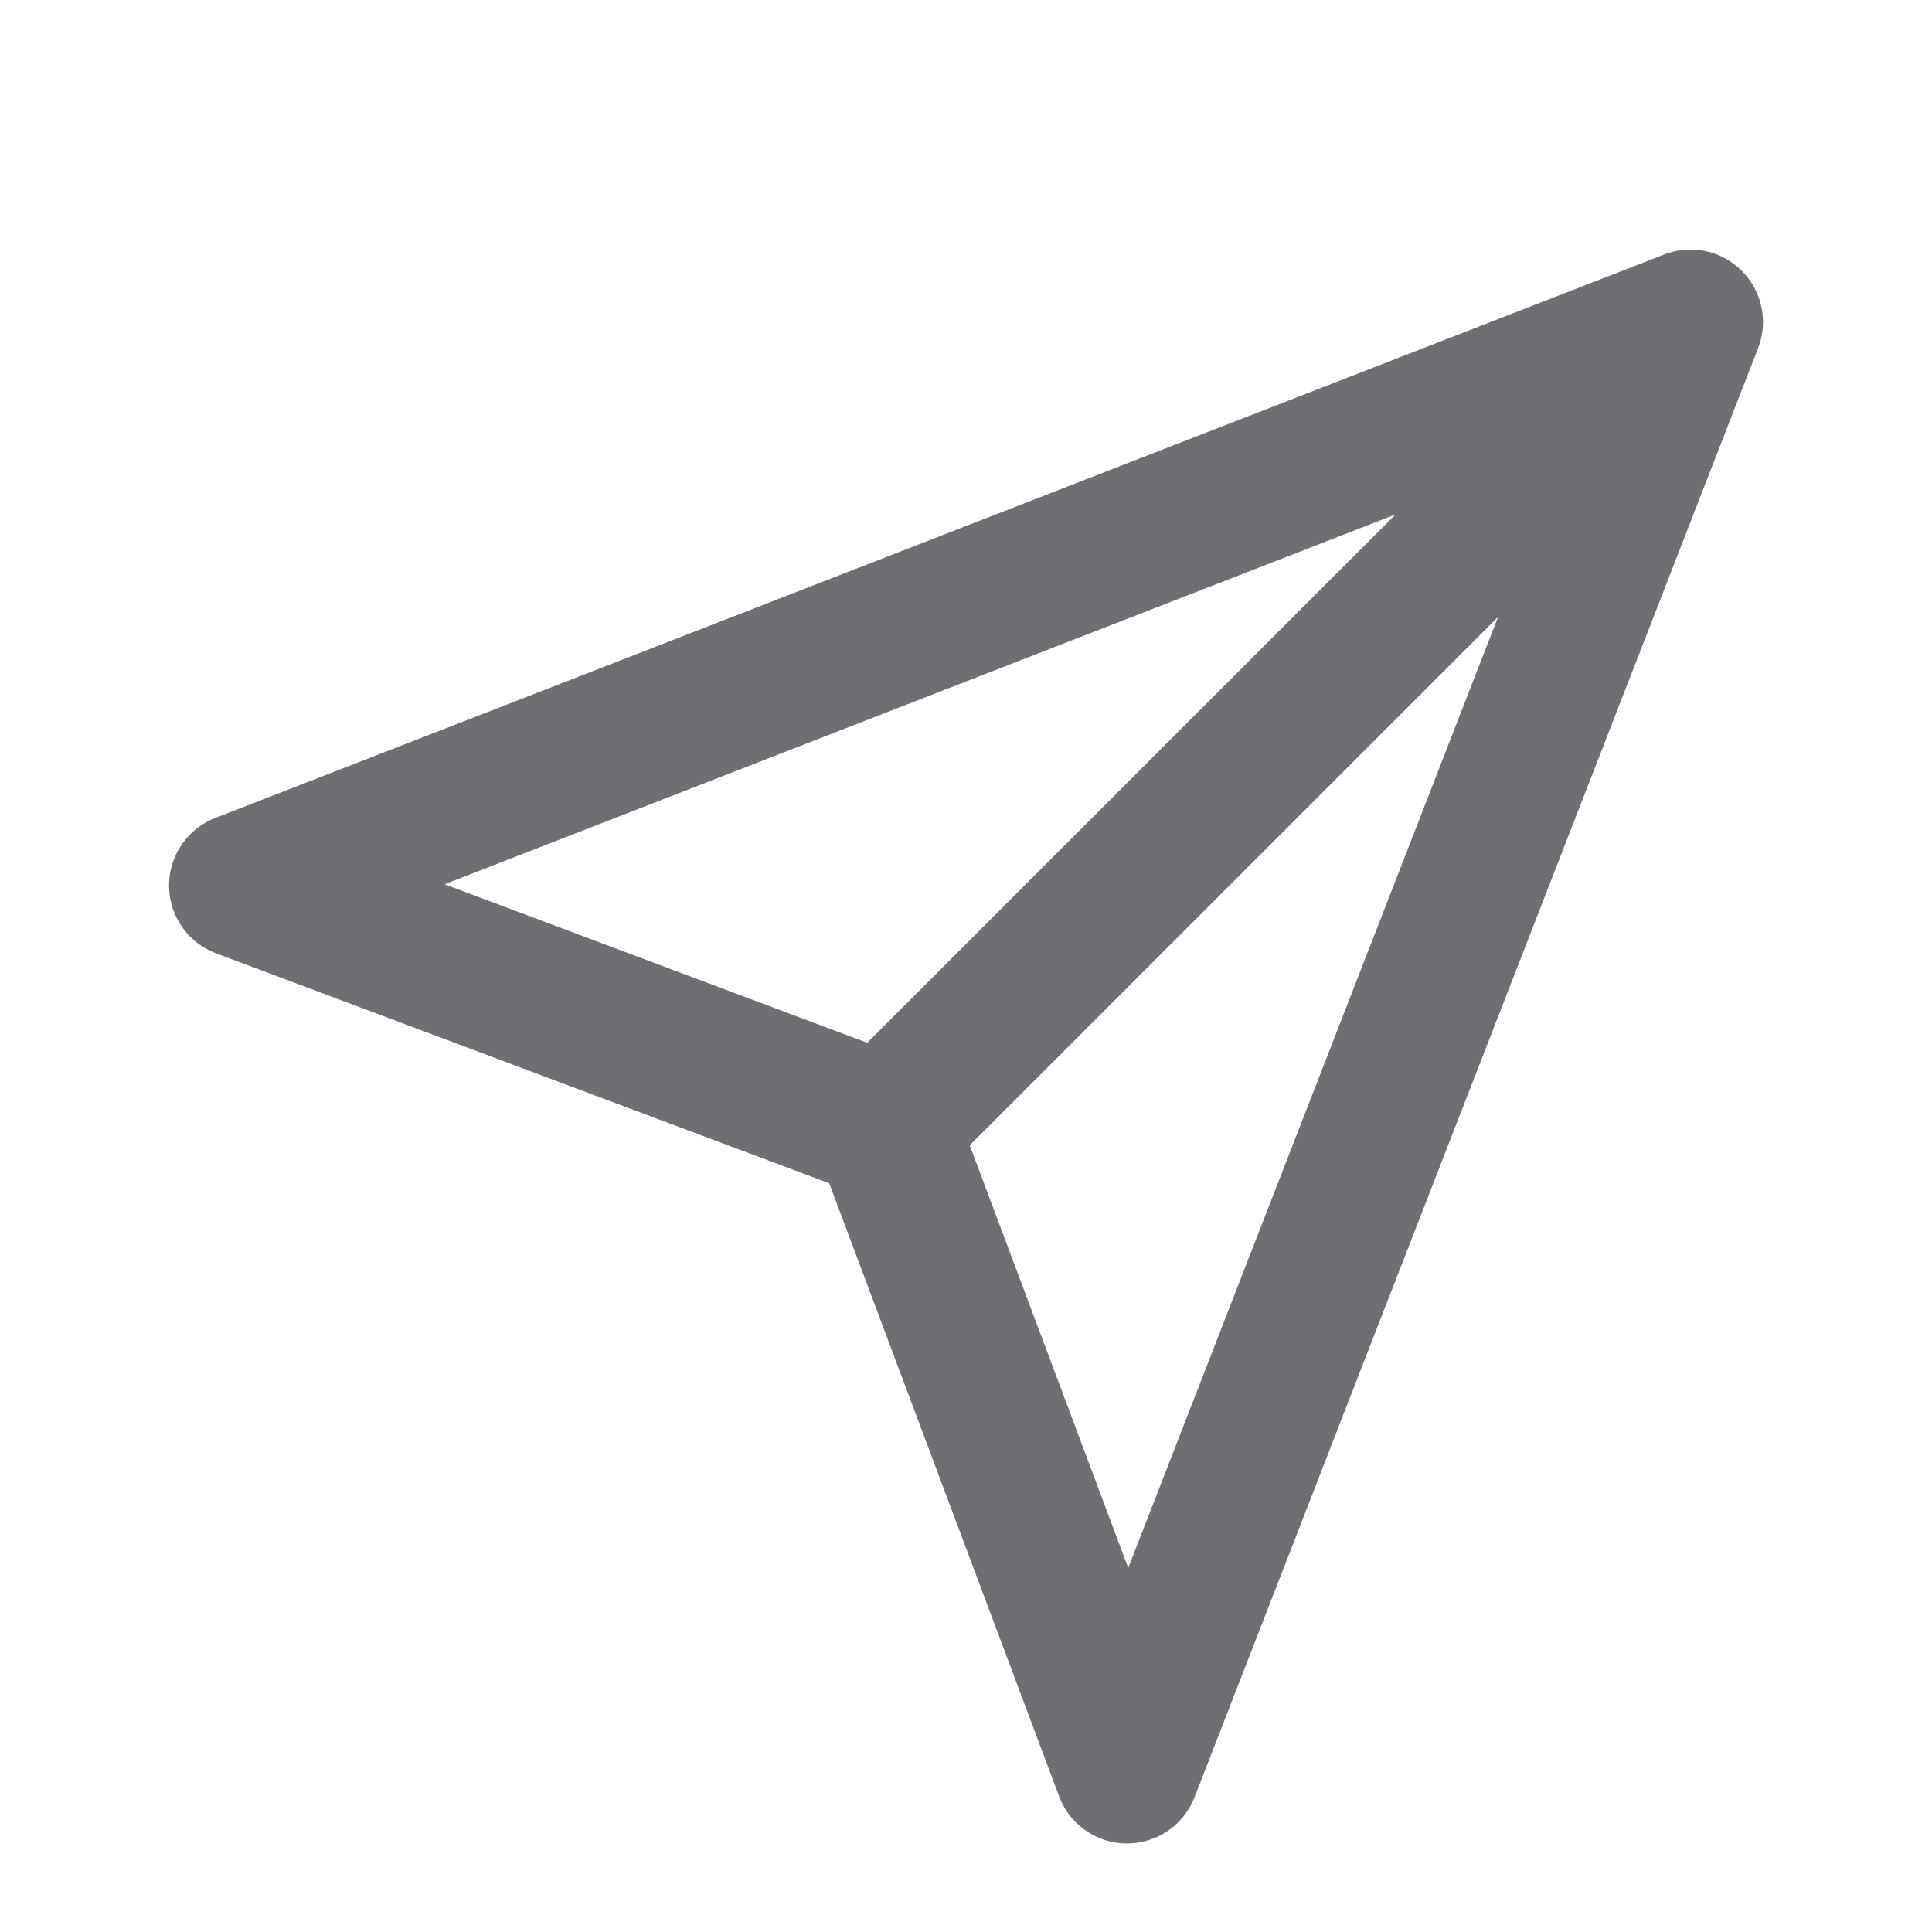
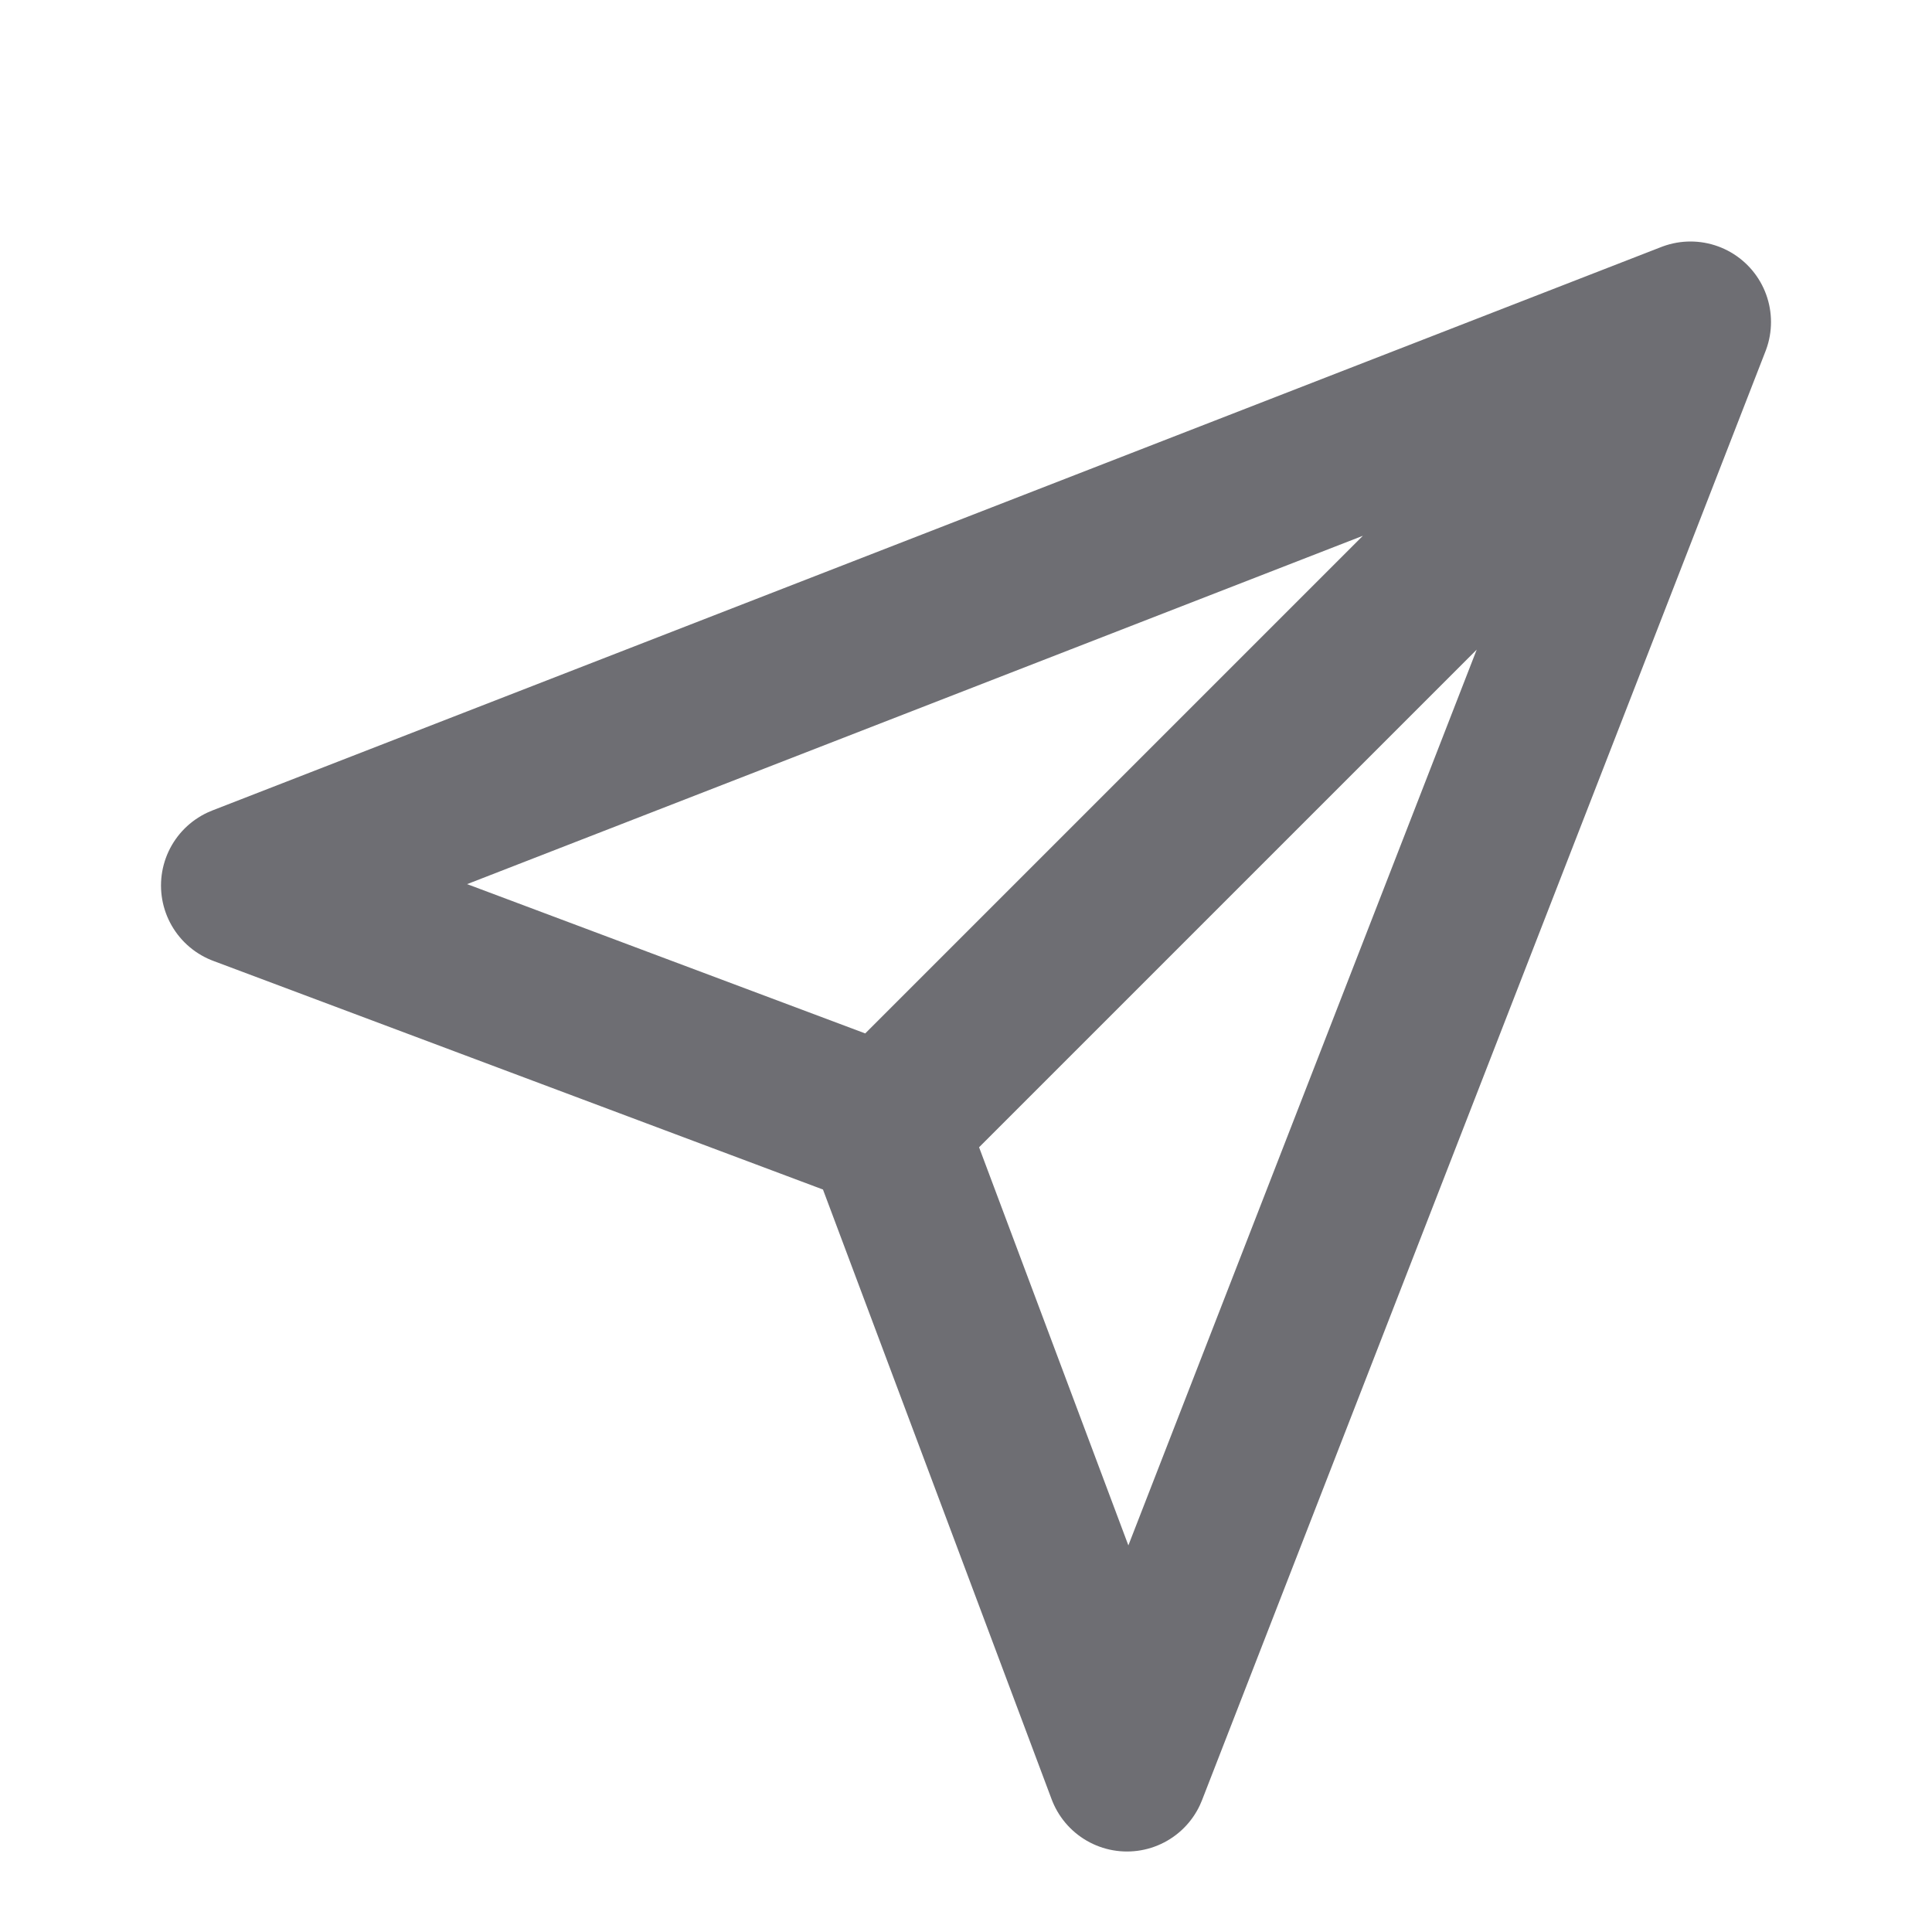
- <svg xmlns="http://www.w3.org/2000/svg" viewBox="0 0 24 24" fill="none" stroke="#6E6E73" stroke-width="1.8" stroke-linecap="round" stroke-linejoin="round">
+ <svg xmlns="http://www.w3.org/2000/svg" viewBox="0 0 24 24" fill="none" stroke="#6E6E73" stroke-width="2" stroke-linecap="round" stroke-linejoin="round">
  <path d="m3 11 18-7-7 18-3-8-8-3ZM11 14 21 4" />
</svg>
